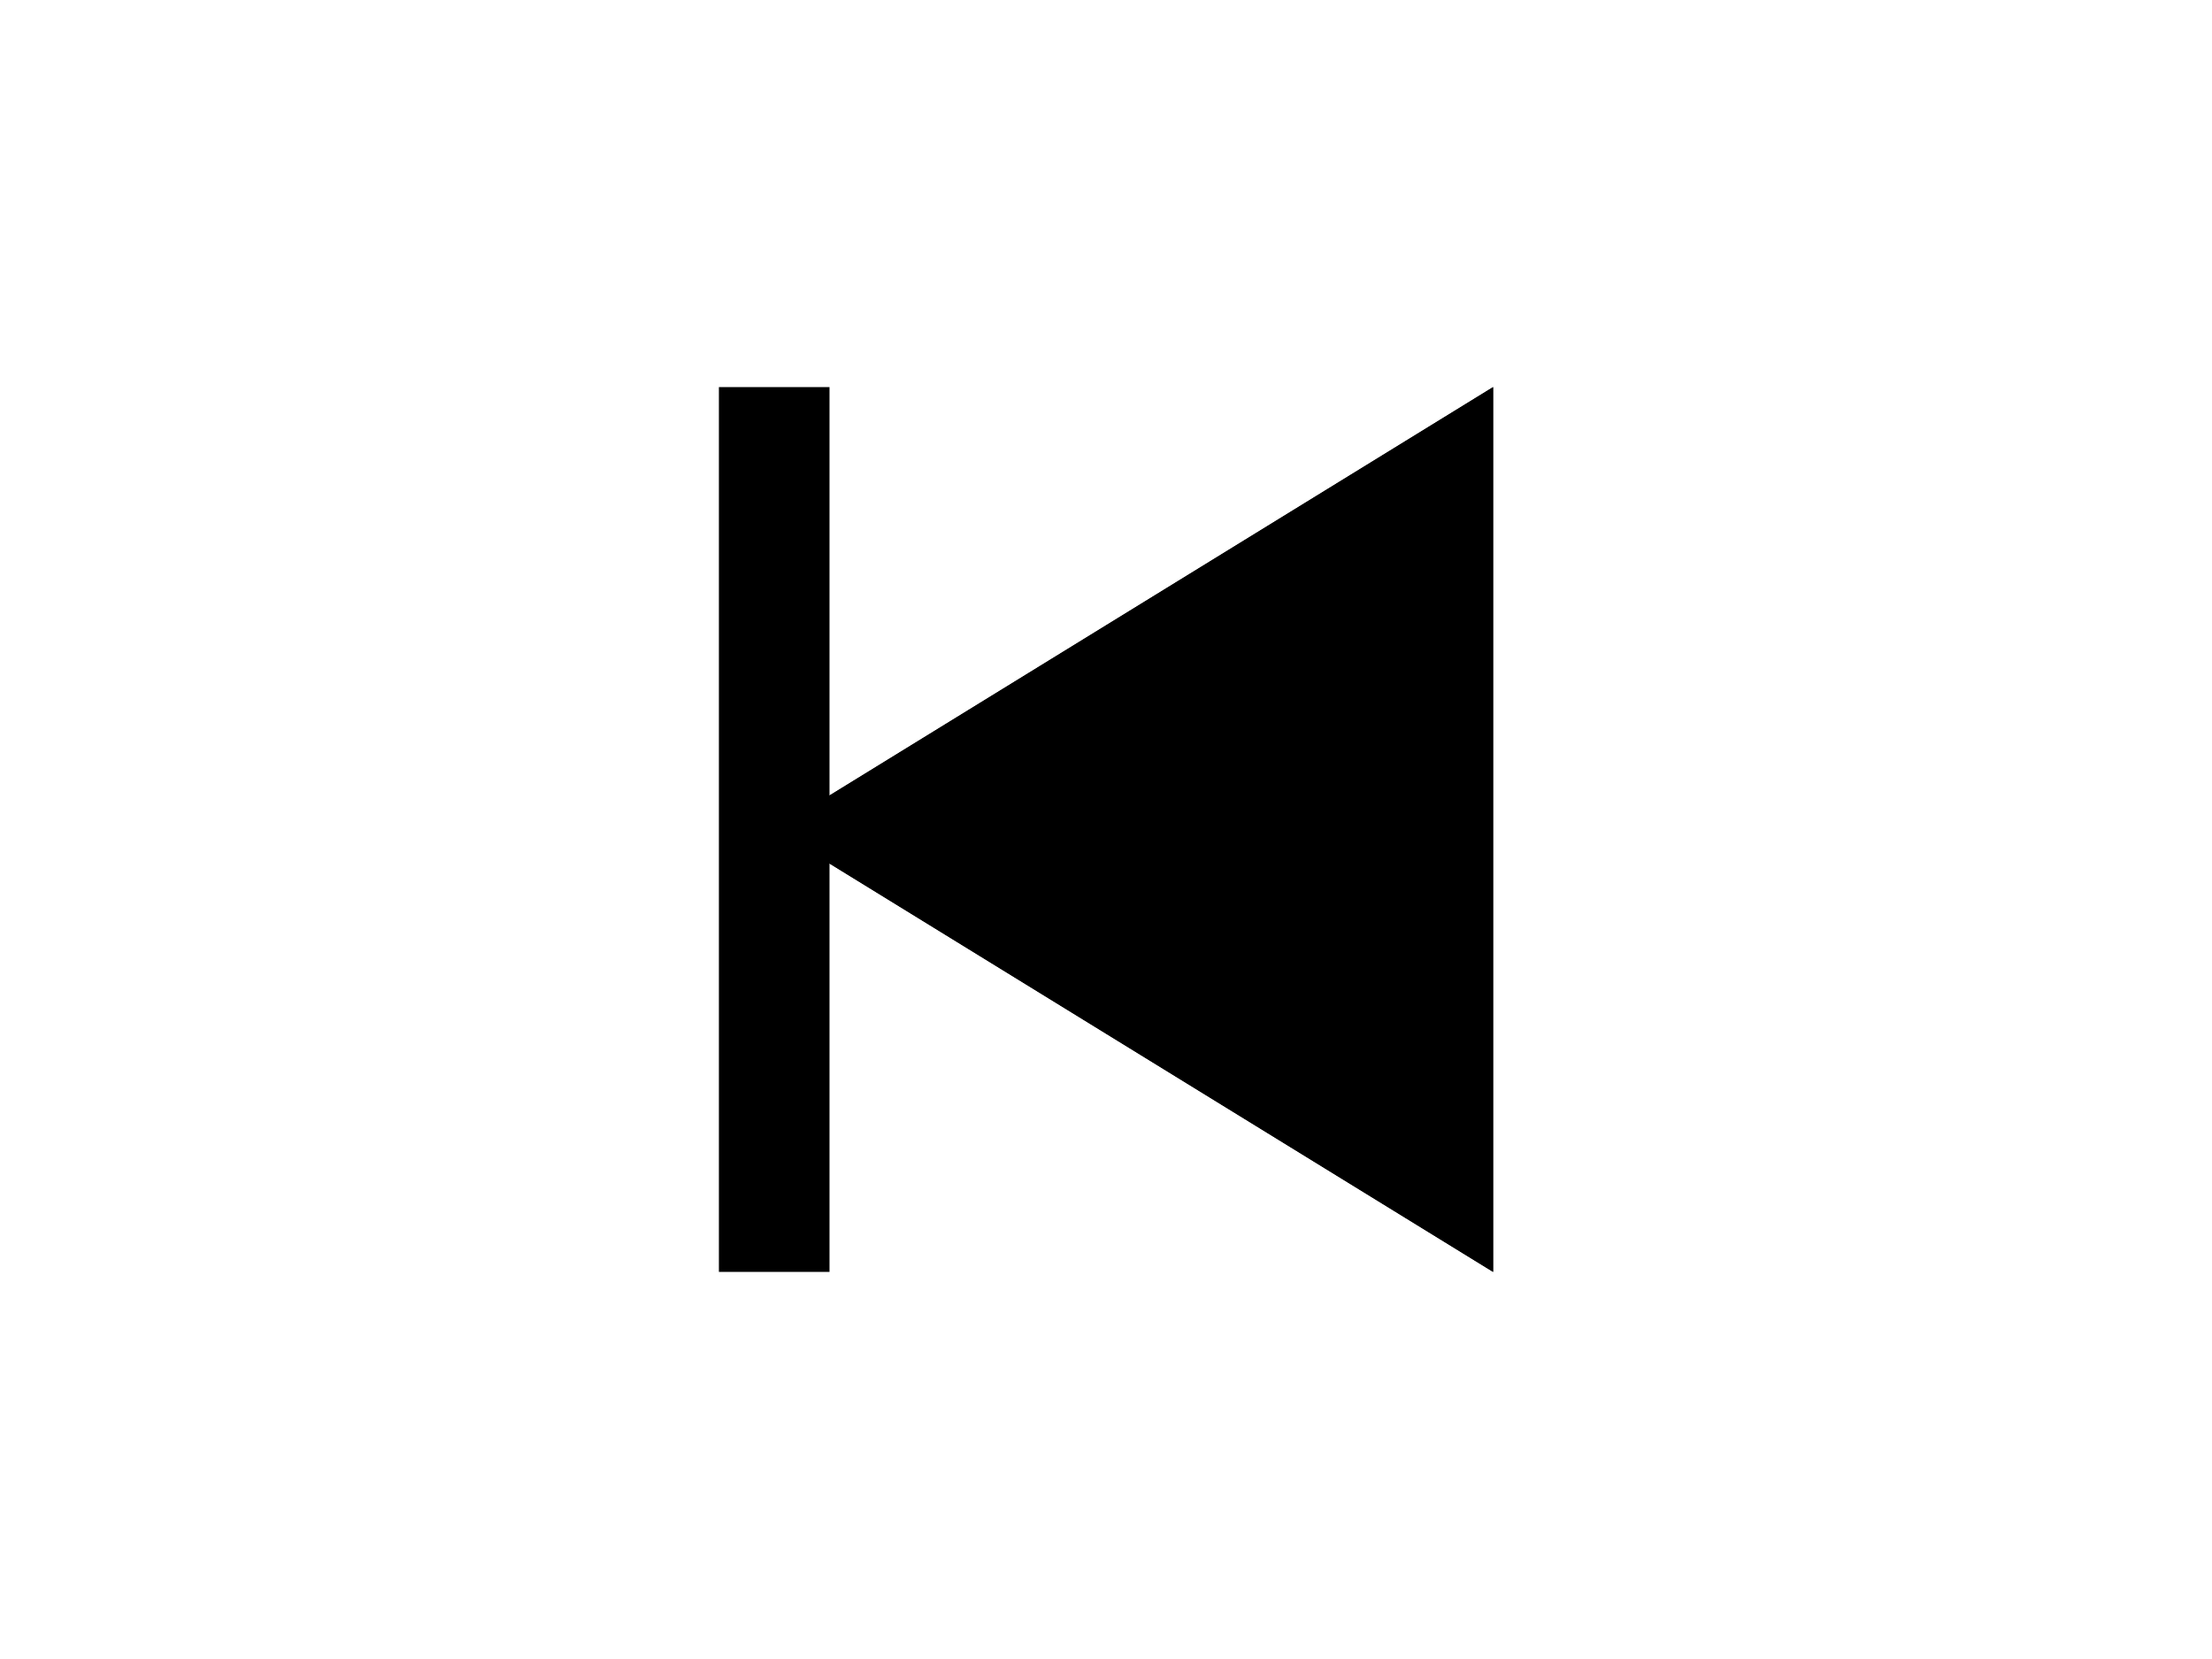
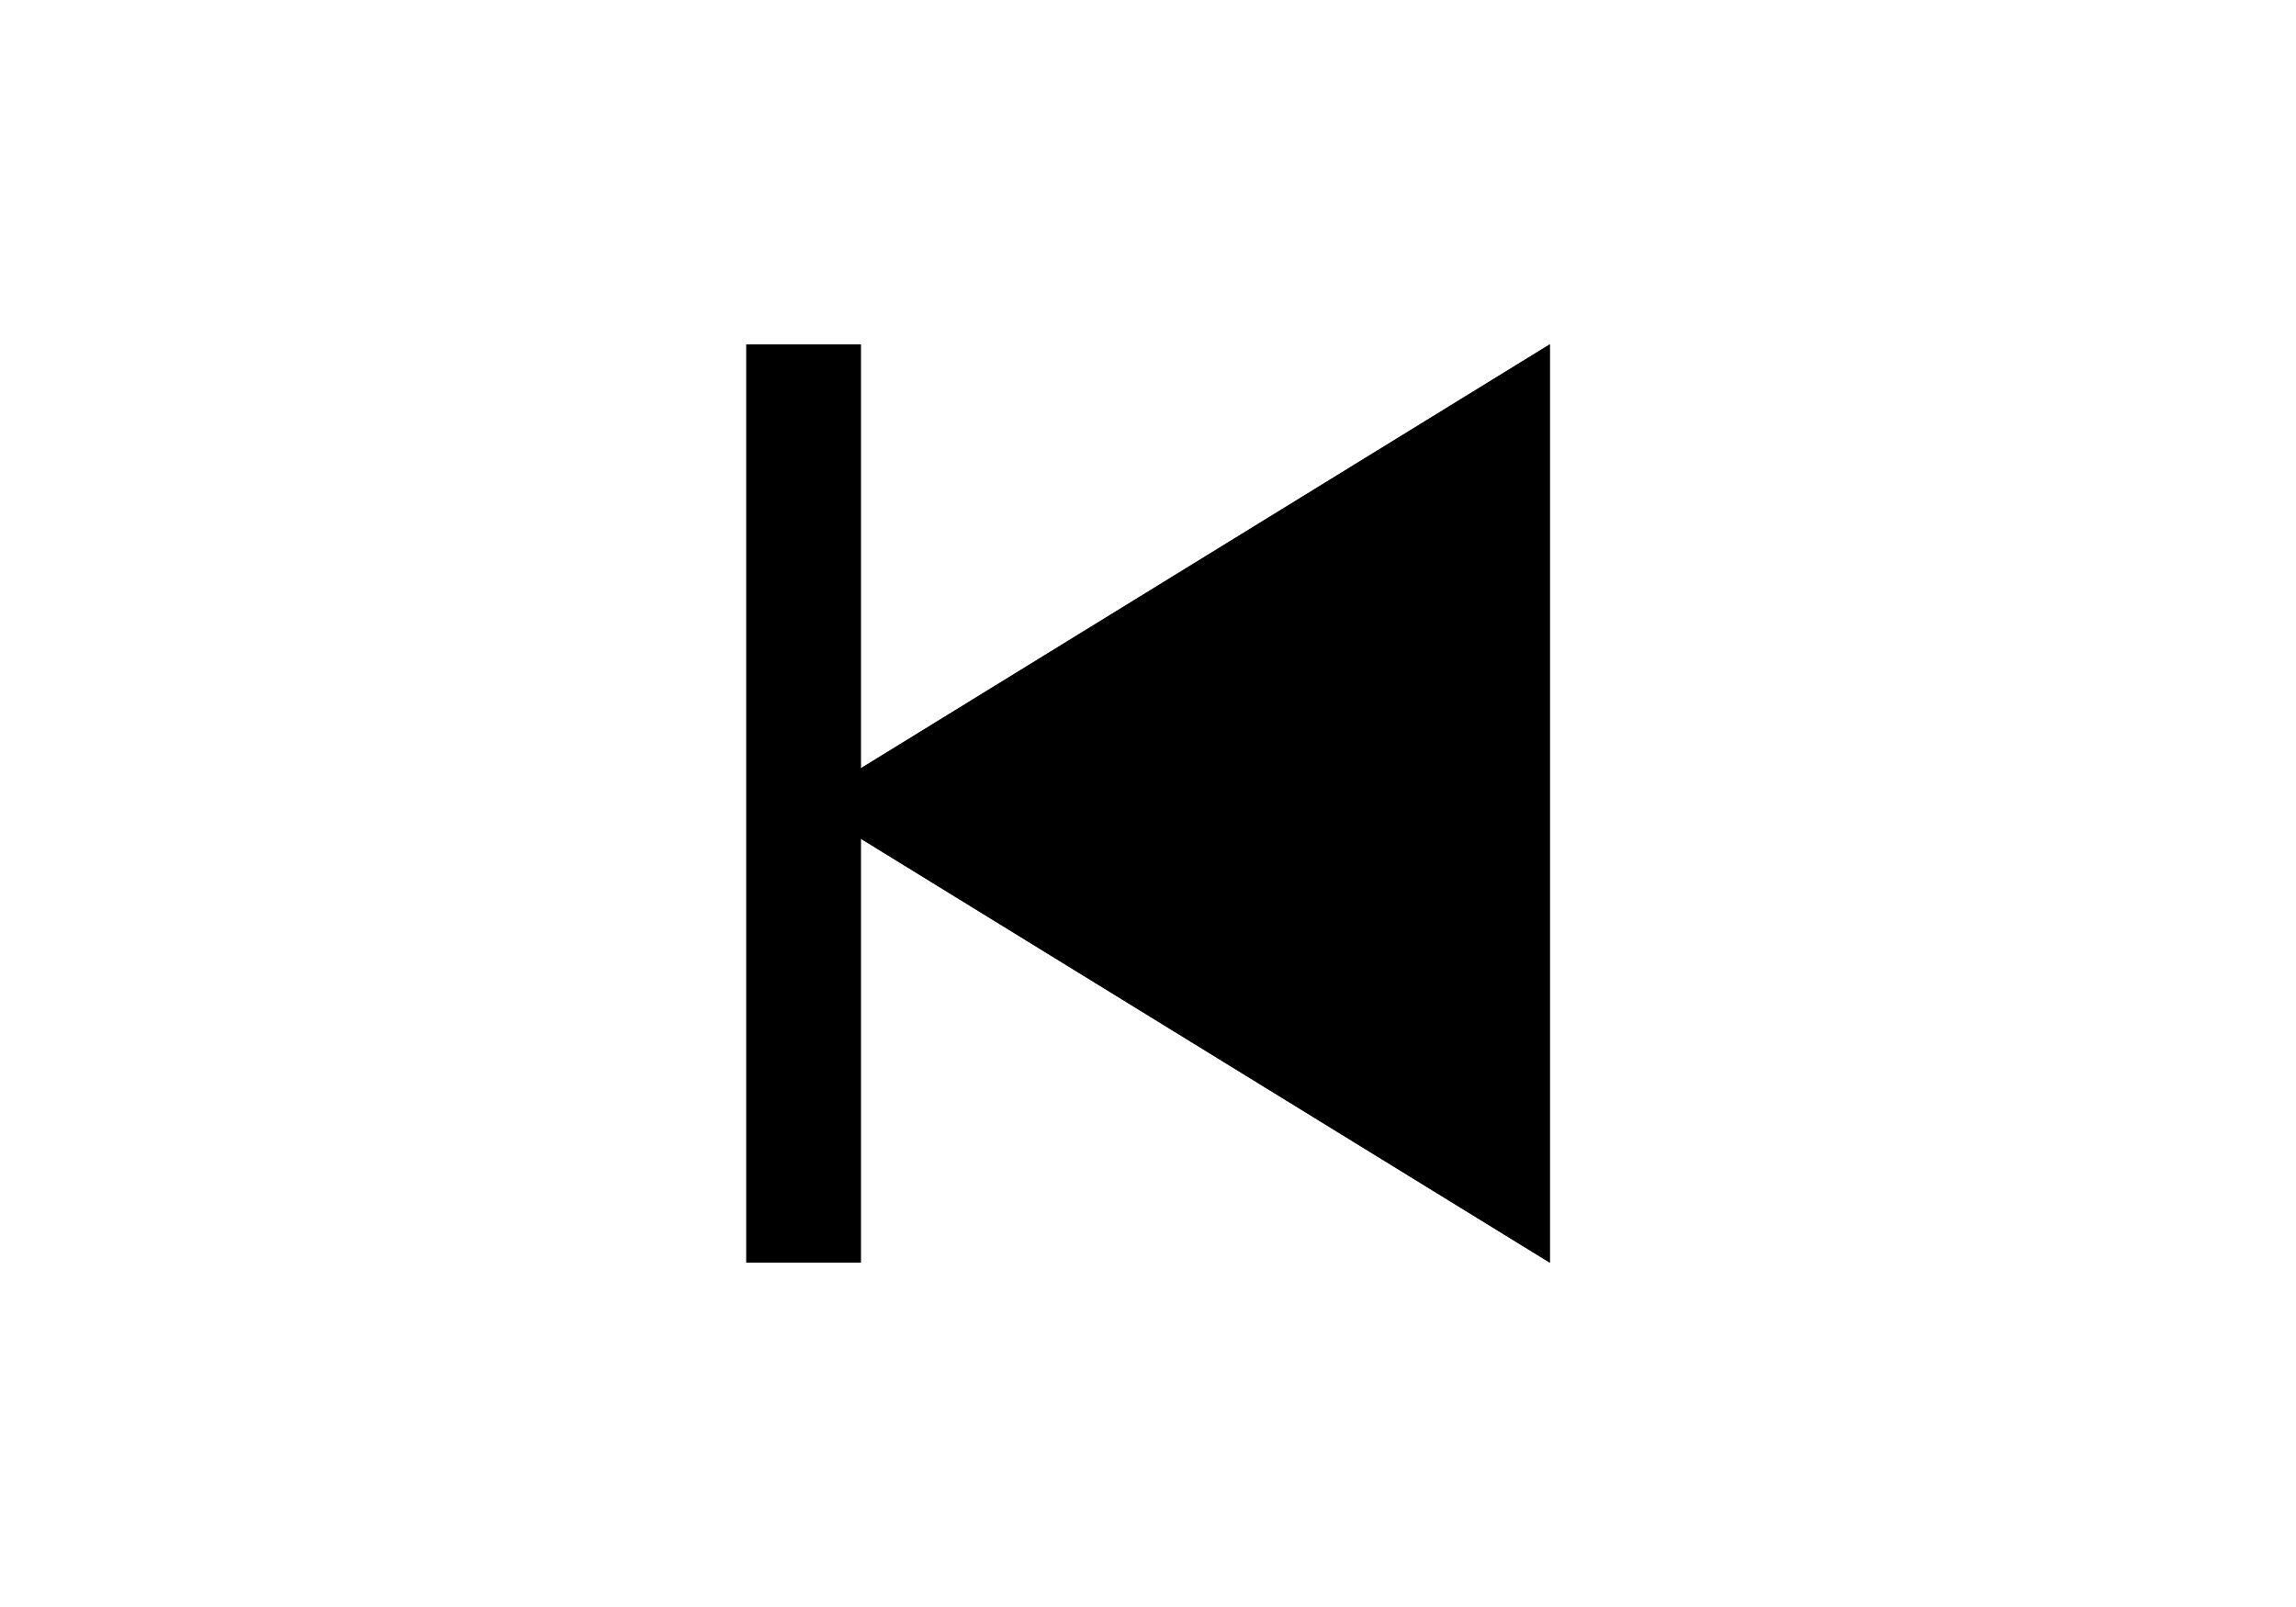
- <svg xmlns="http://www.w3.org/2000/svg" width="100%" height="100%" viewBox="0 0 40 30" version="1.1" xml:space="preserve" style="fill-rule:evenodd;clip-rule:evenodd;stroke-linejoin:round;stroke-miterlimit:2;">
-   <g id="start">
-     <g id="play" transform="matrix(-1.95943e-16,-1.06667,1.3,-2.38806e-16,2.3,23)">
-       <path d="M7.5,9L15,19L0,19L7.5,9Z" />
-       <path d="M7.5,9L15,19L0,19L7.5,9ZM7.5,10.376L13.427,18.279C13.427,18.279 1.573,18.279 1.573,18.279L7.5,10.376Z" />
-     </g>
-     <g transform="matrix(-0.666667,8.16431e-17,-1.22465e-16,-1,31.6667,30)">
-       <rect x="25" y="7" width="3" height="16" />
+ <svg xmlns="http://www.w3.org/2000/svg" width="100%" height="100%" viewBox="0 0 40 28" version="1.1" xml:space="preserve" style="fill-rule:evenodd;clip-rule:evenodd;stroke-linejoin:round;stroke-miterlimit:2;">
+   <g transform="matrix(1,0,0,1,3.55271e-15,-1)">
+     <g id="start">
+       <g id="play" transform="matrix(-1.95943e-16,-1.06667,1.3,-2.38806e-16,2.3,23)">
+         <path d="M7.5,9L15,19L0,19L7.5,9Z" />
+         <path d="M7.5,9L15,19L0,19L7.5,9ZM7.5,10.376C7.5,10.376 1.573,18.279 1.573,18.279L13.427,18.279L7.5,10.376Z" />
+       </g>
+       <g transform="matrix(-0.666667,8.16431e-17,-1.22465e-16,-1,31.6667,30)">
+         <rect x="25" y="7" width="3" height="16" />
+       </g>
    </g>
  </g>
</svg>
